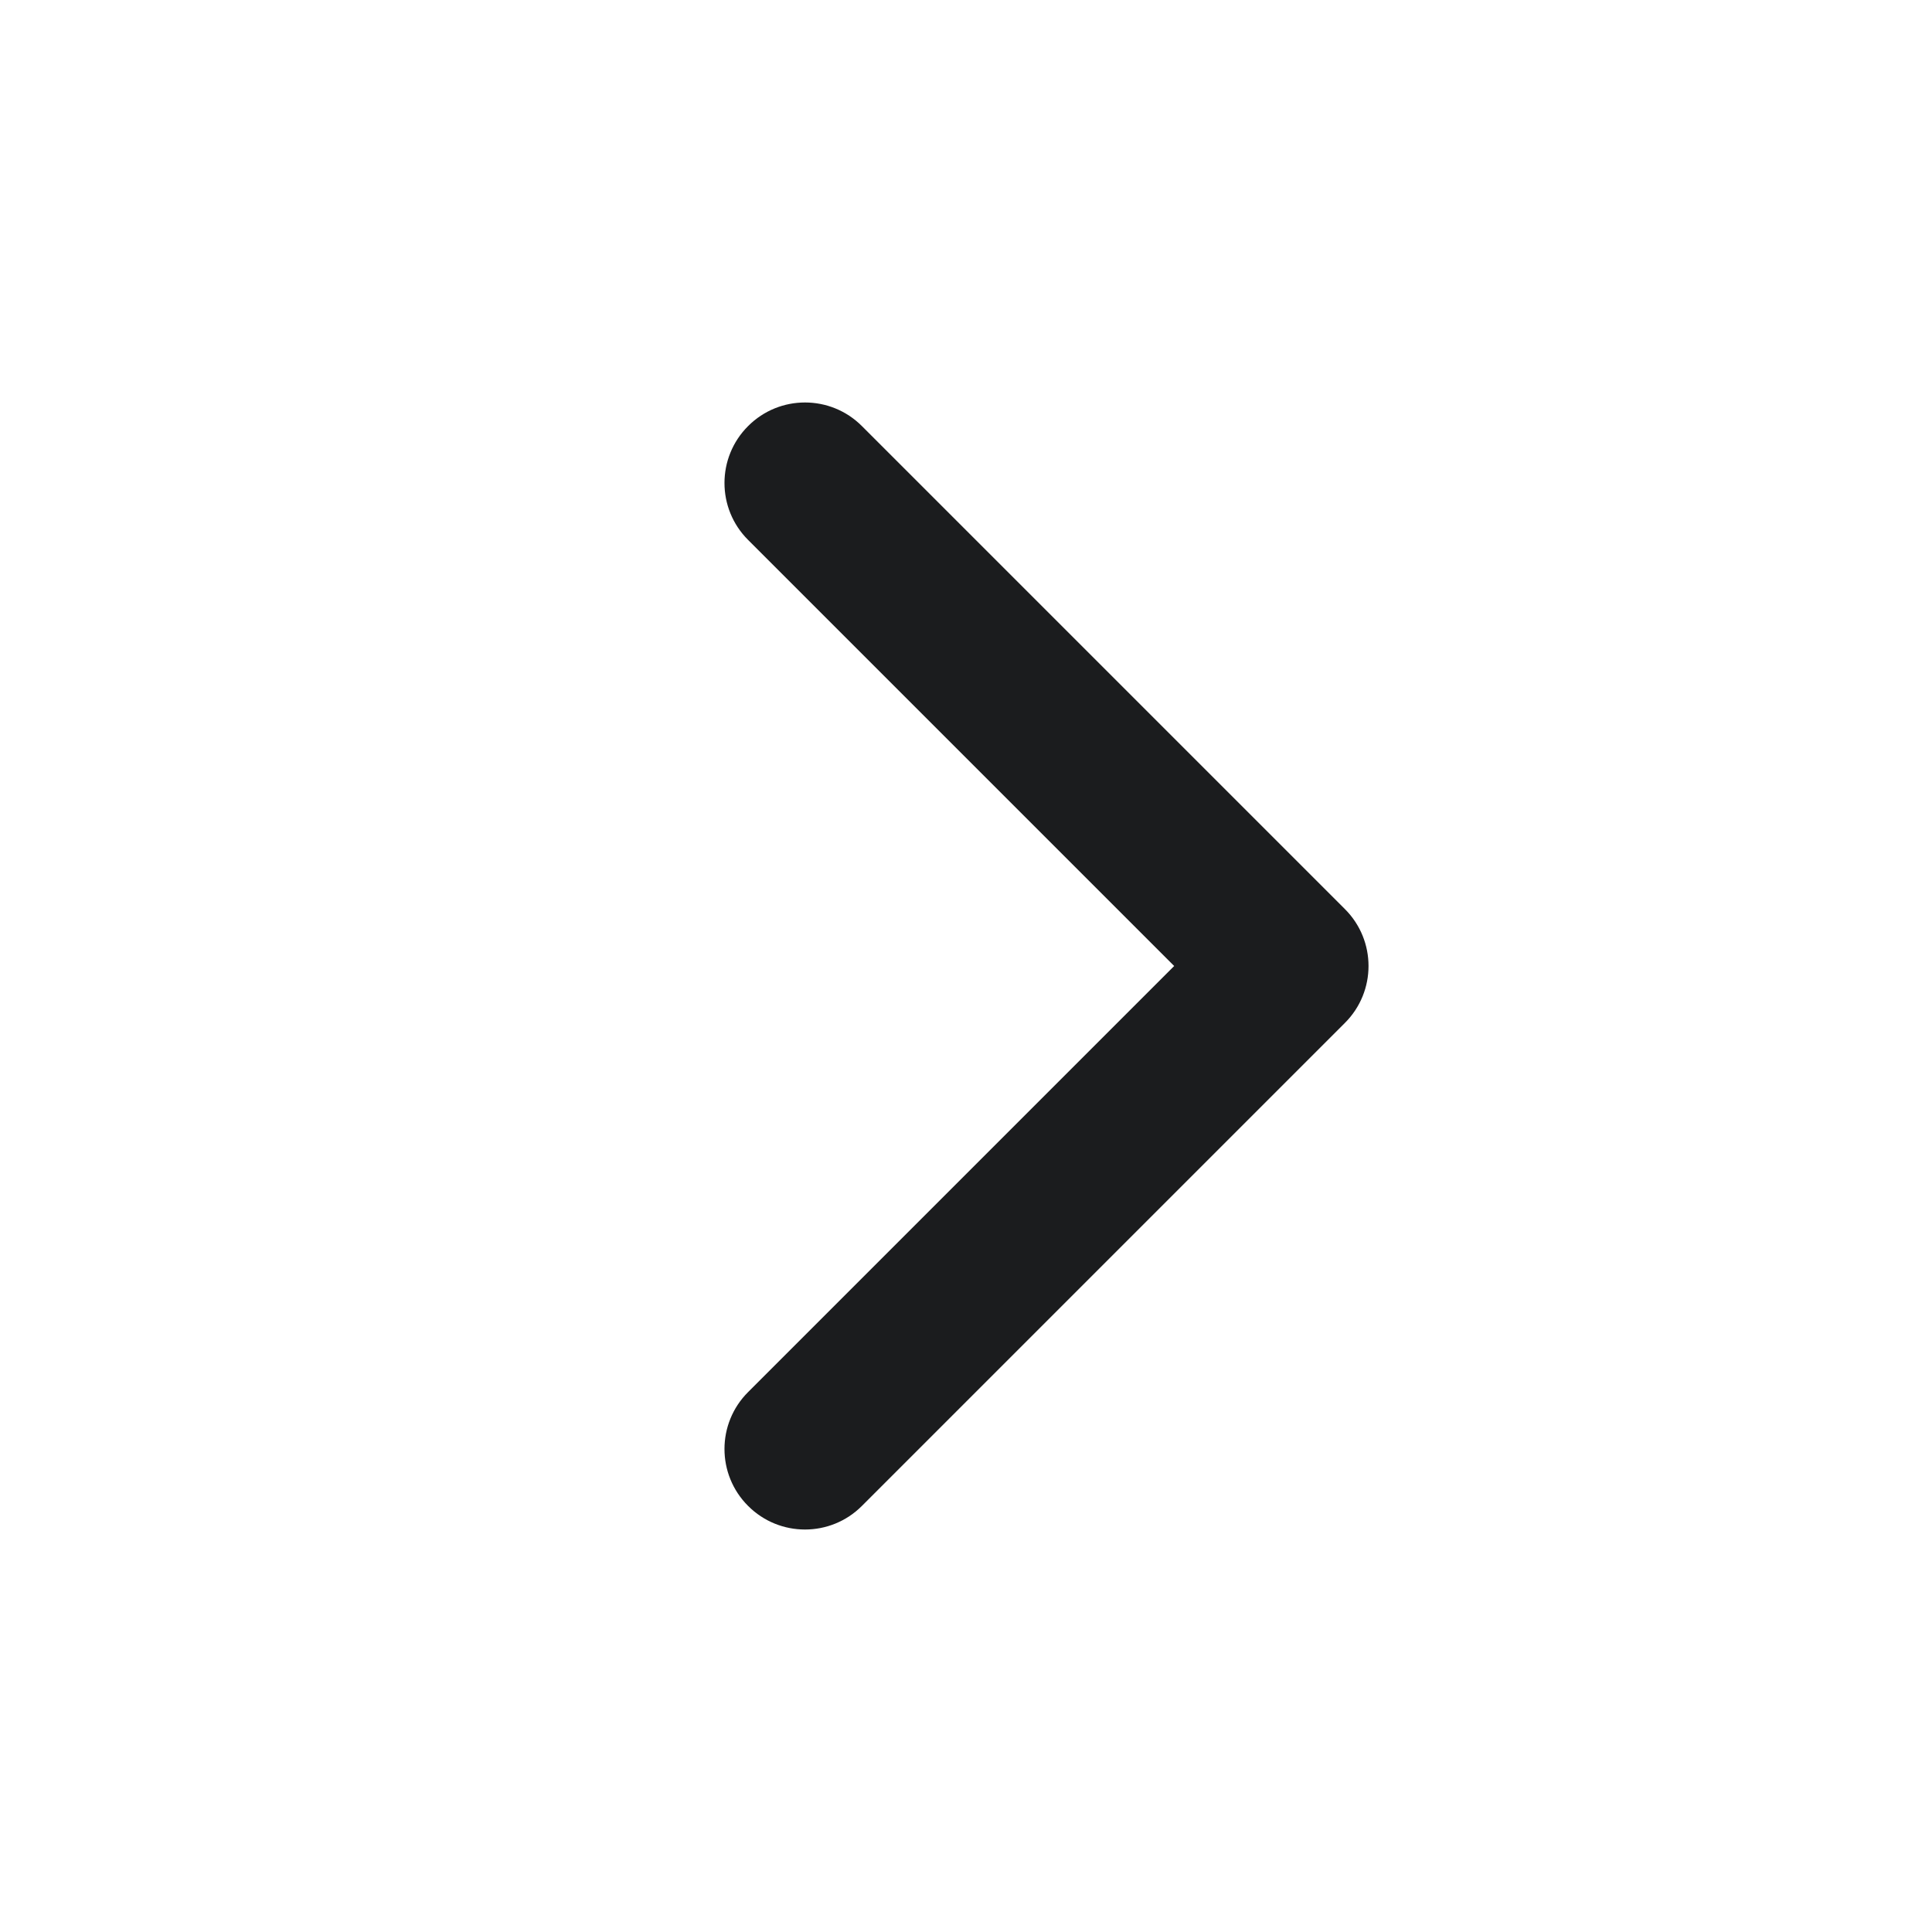
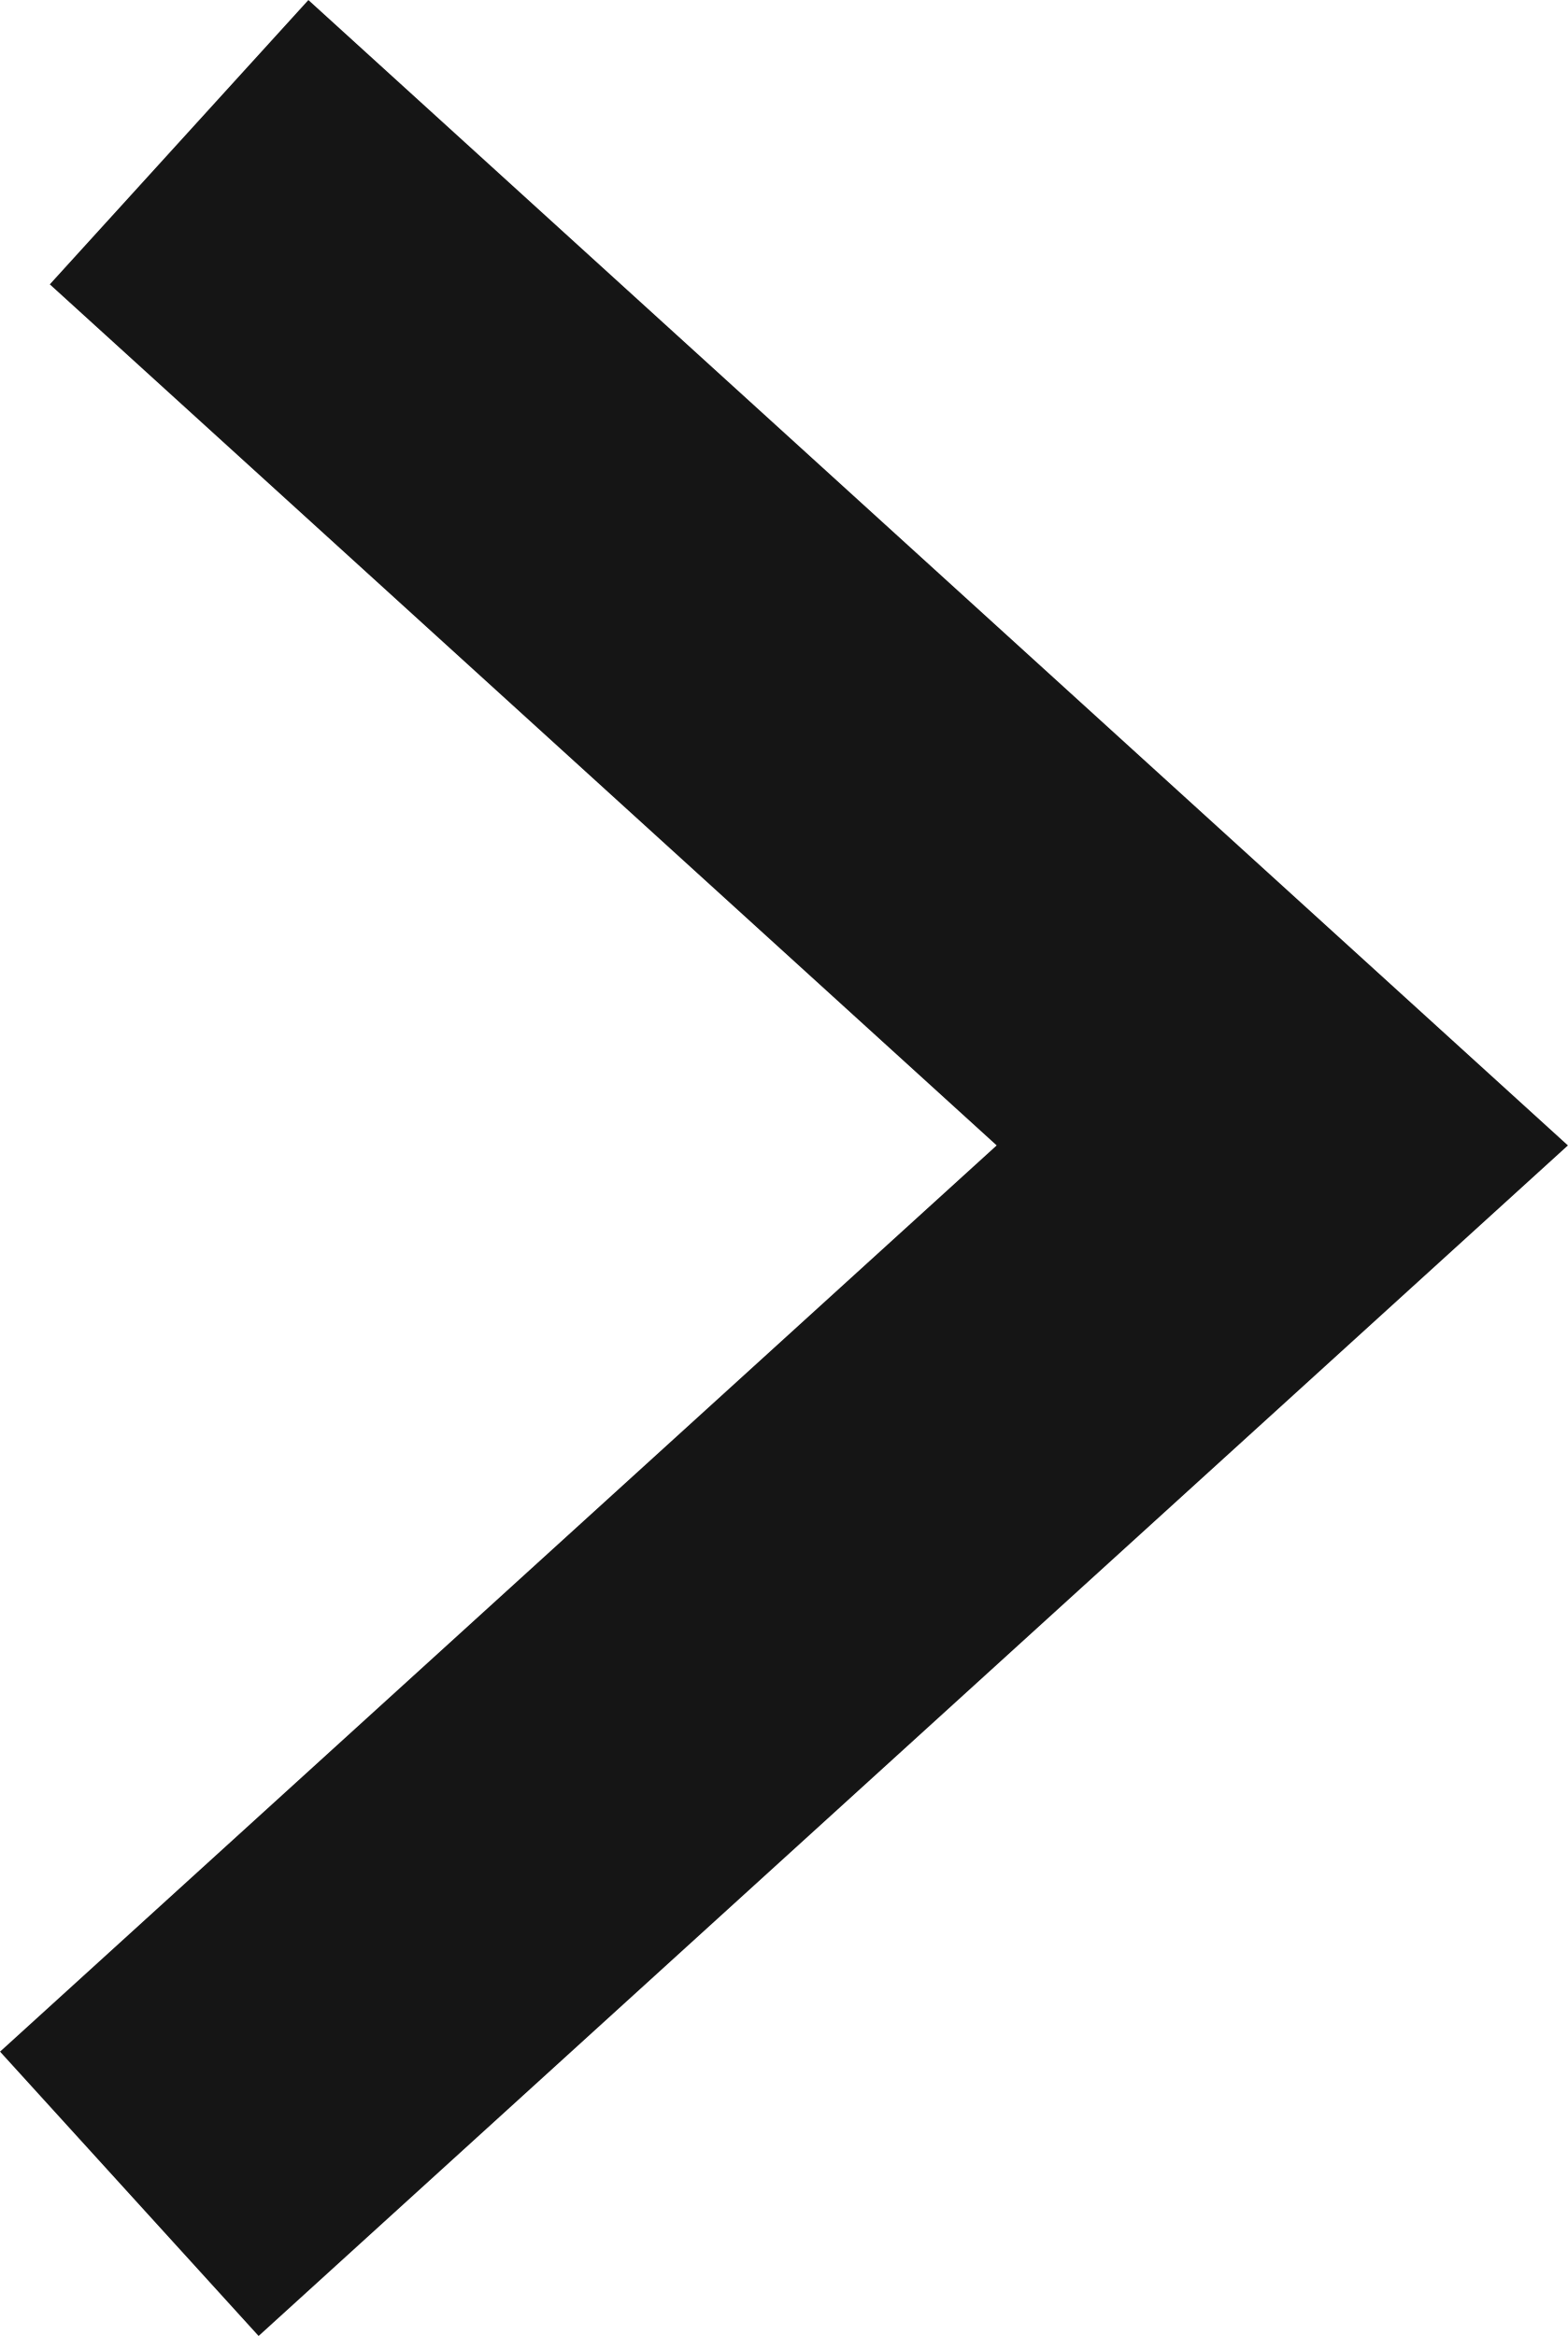
- <svg xmlns="http://www.w3.org/2000/svg" width="24" height="24" viewBox="0 0 24 24" fill="none">
-   <path d="M9.293 18.707C8.902 18.317 8.902 17.683 9.293 17.293L14.586 12L9.293 6.707C8.902 6.317 8.902 5.683 9.293 5.293C9.683 4.902 10.317 4.902 10.707 5.293L16.707 11.293C17.098 11.683 17.098 12.317 16.707 12.707L10.707 18.707C10.317 19.098 9.683 19.098 9.293 18.707Z" fill="#1B1C1E" />
+ <svg xmlns="http://www.w3.org/2000/svg" width="8.159" height="12.157" viewBox="0 0 8.159 12.157">
+   <g id="Gruppe_1351" data-name="Gruppe 1351" transform="translate(0.673 11.417) rotate(-90)">
+     <path id="Pfad_4" data-name="Pfad 4" d="M-6.937-.115l-5.221,5.741-5.456-6" transform="translate(17.614 0.374)" fill="none" stroke="#151515" stroke-width="2" />
+   </g>
</svg>
